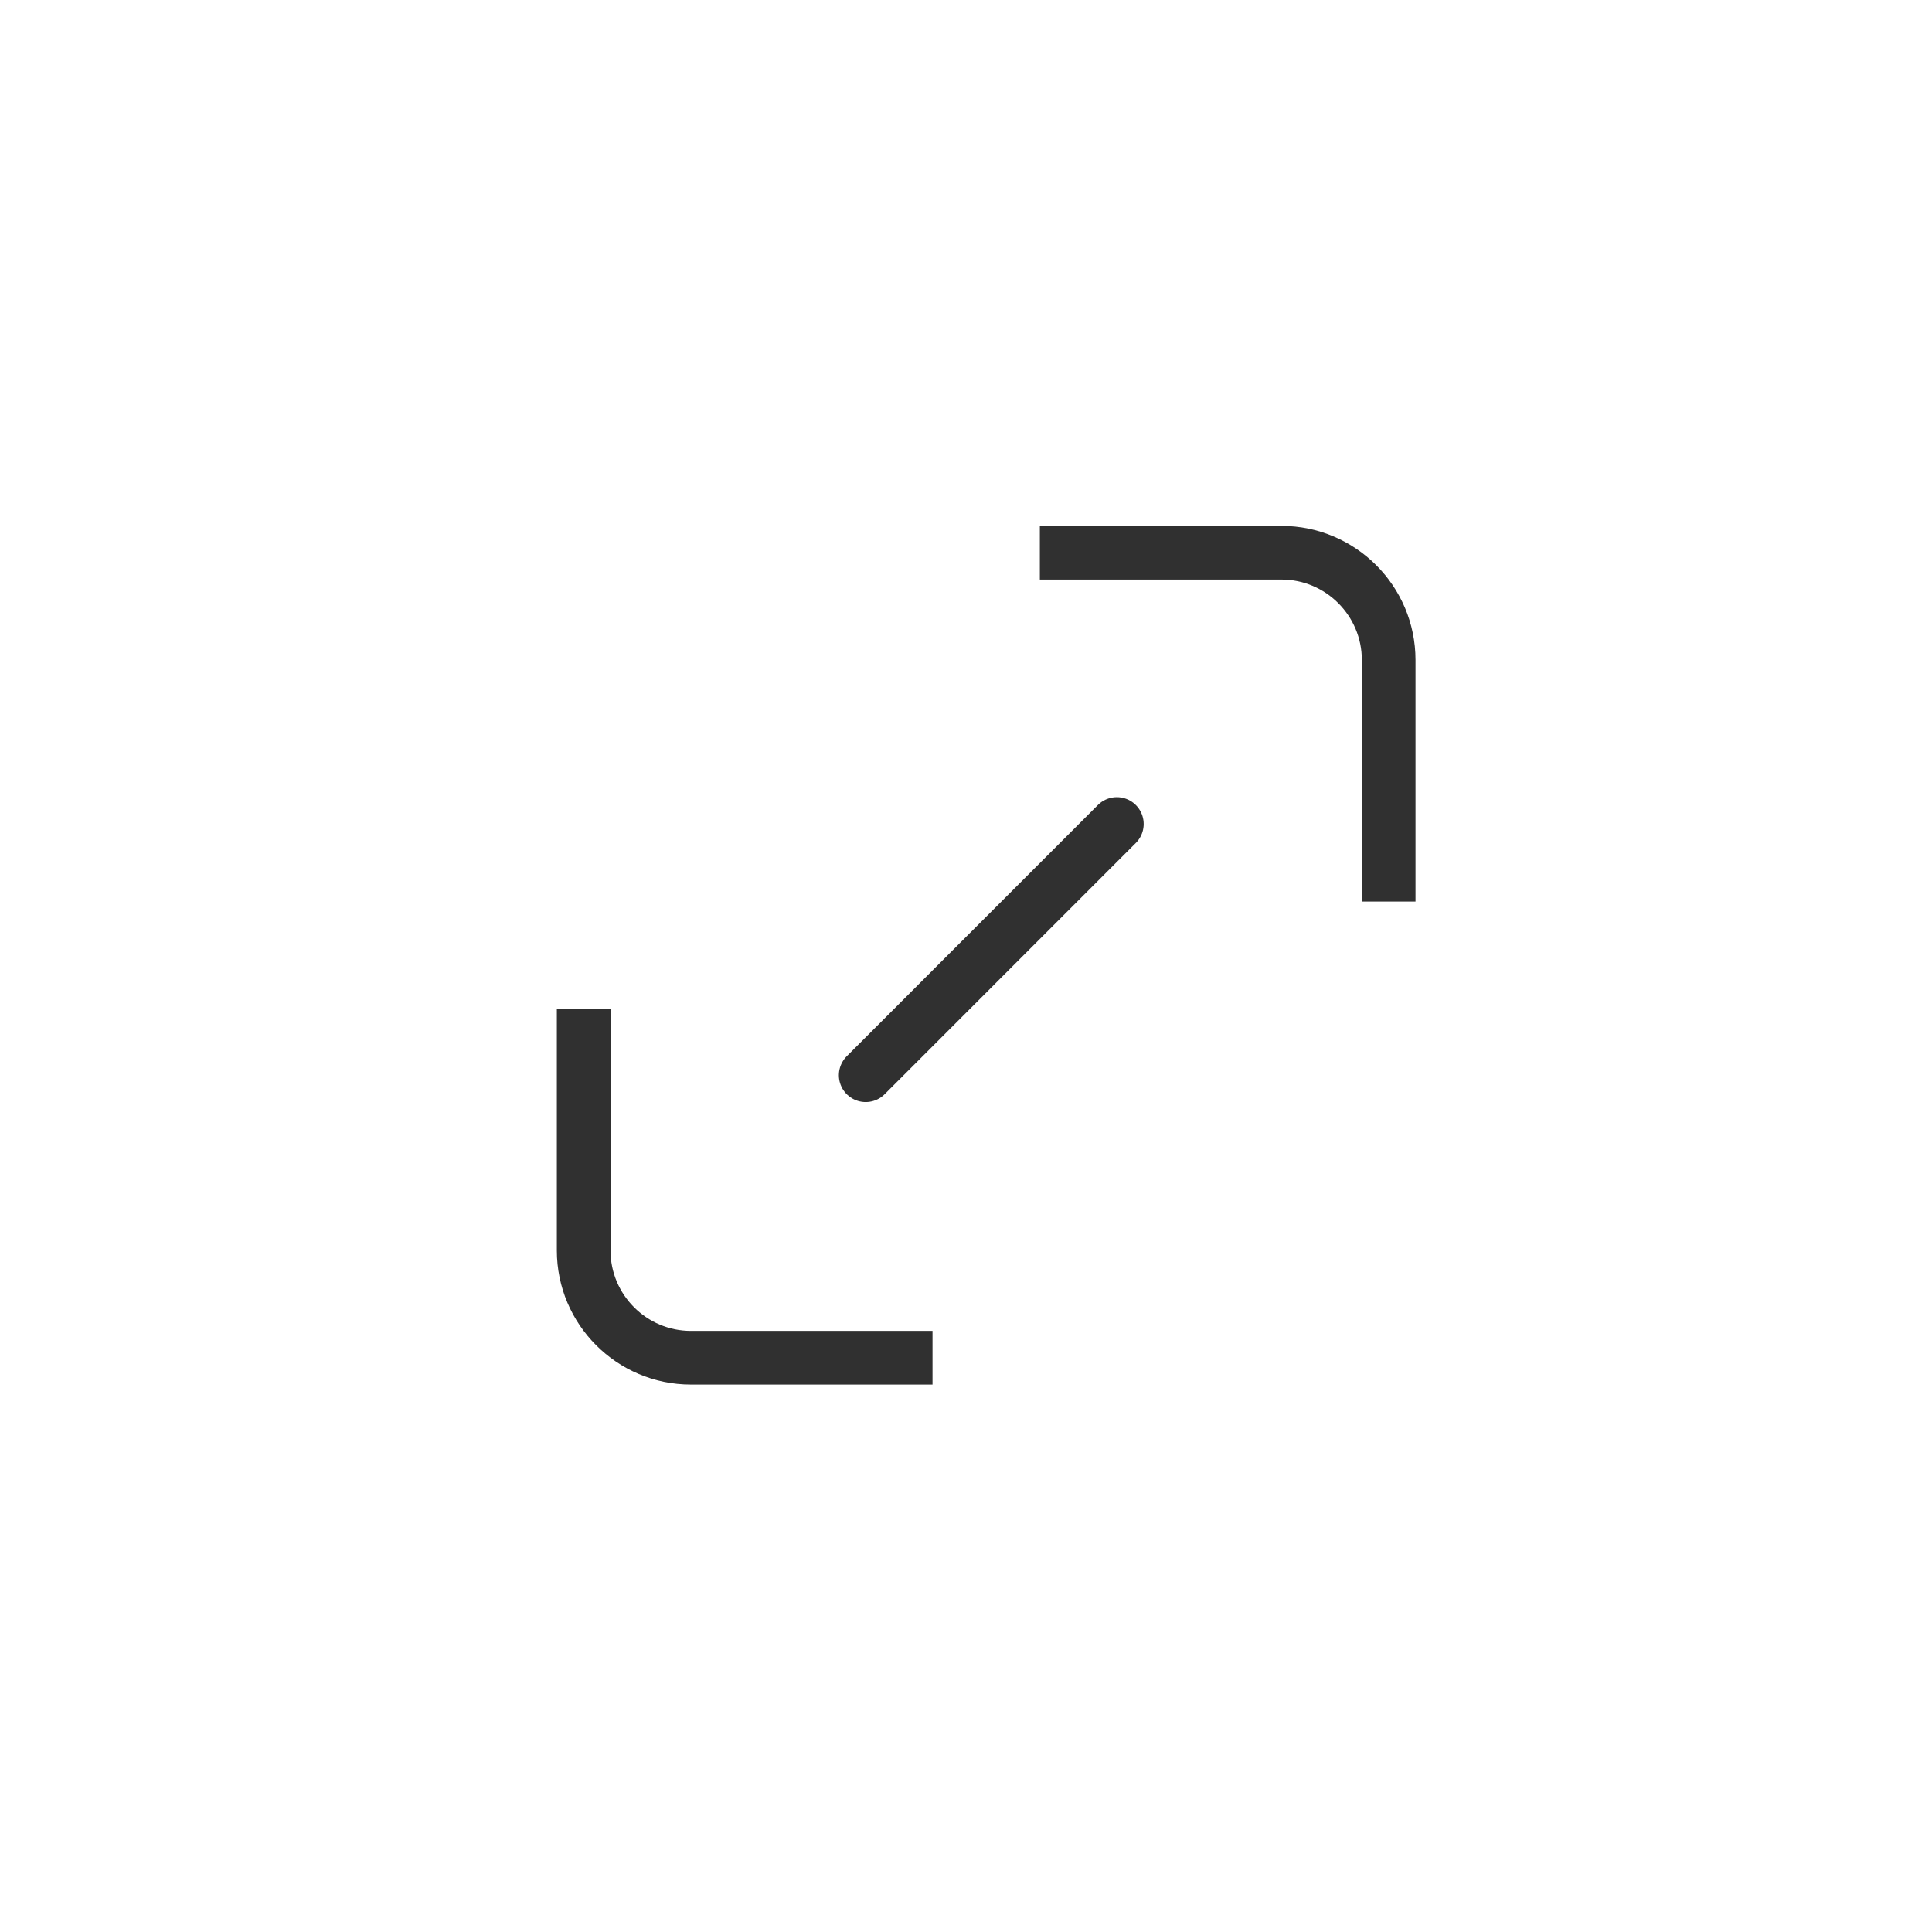
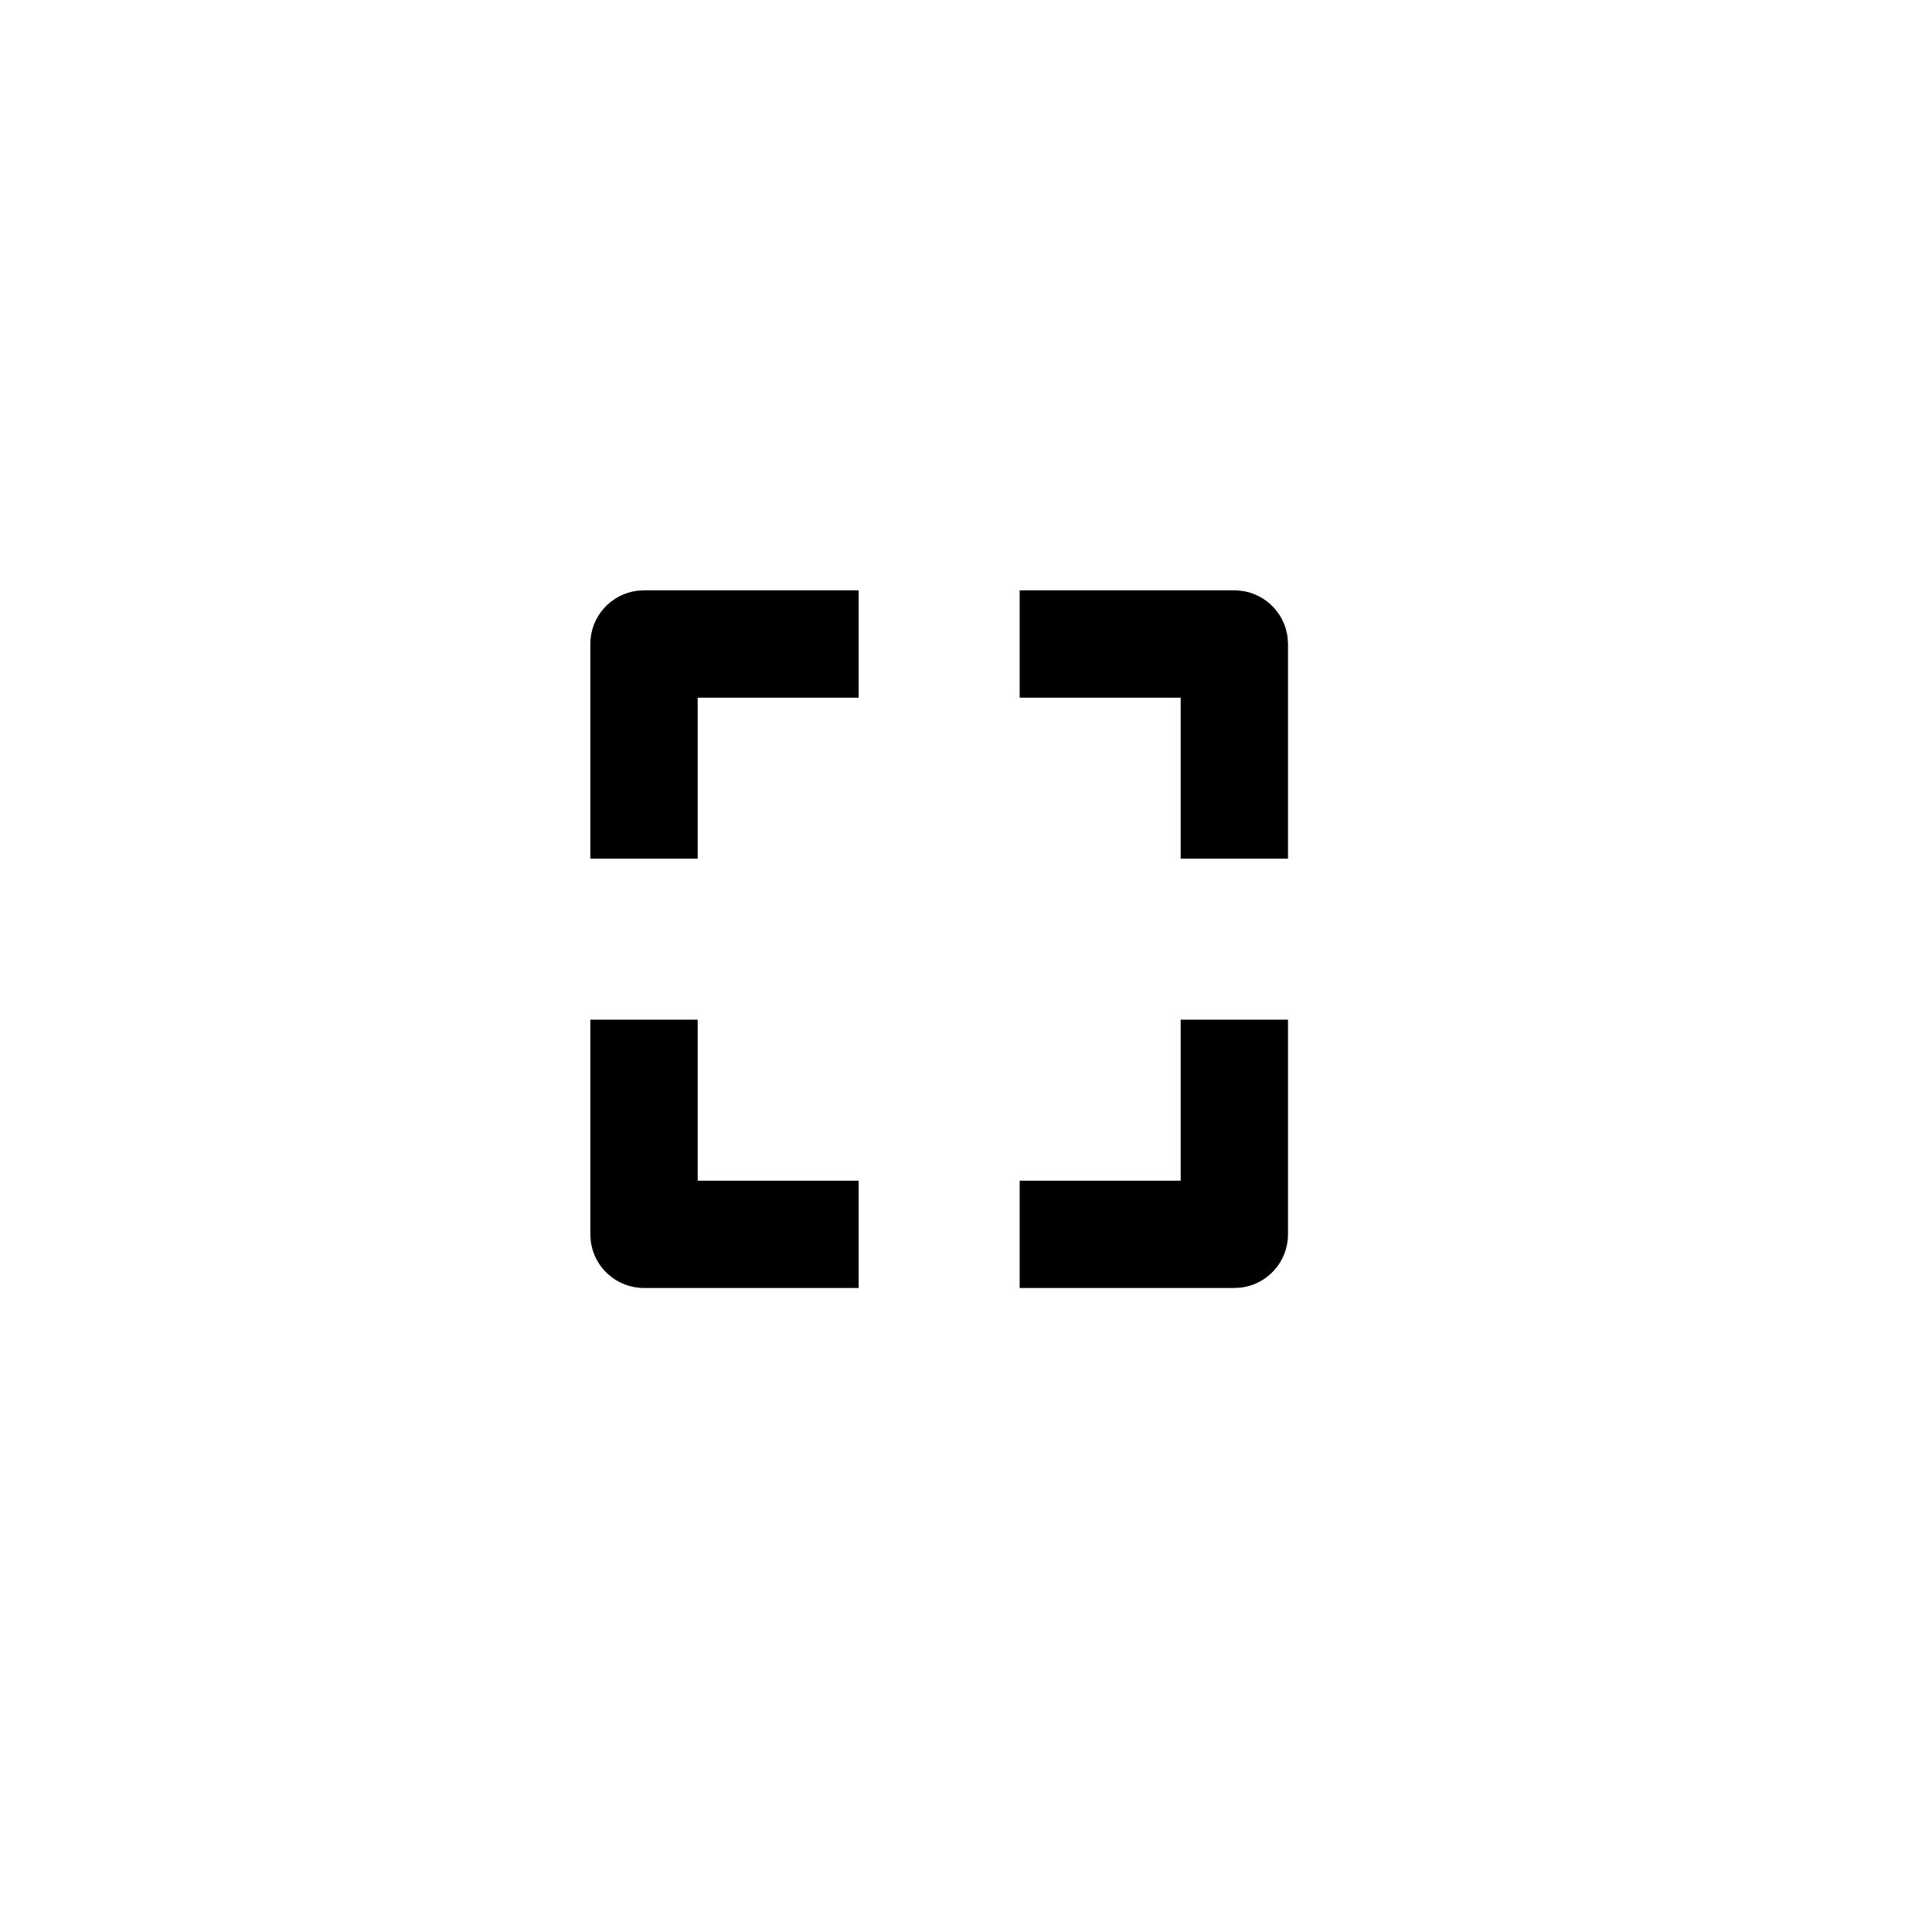
<svg xmlns="http://www.w3.org/2000/svg" width="36px" height="36px" viewBox="0 0 36 36" version="1.1">
-   <g id="页面-1" stroke="none" stroke-width="1" fill="none" fill-rule="evenodd">
-     <g id="按钮规范" transform="translate(-603, -269)" stroke="#303030">
-       <g id="Group-18" transform="translate(596, 262)">
-         <g id="zoom-in_normal" transform="translate(7, 7)">
-           <path d="M19.876,10.299 L23.878,10.299 C24.982,10.299 25.876,11.197 25.876,12.297 L25.876,16.299" id="Stroke-1" stroke-linecap="square" />
-           <path d="M16.876,25.299 L12.874,25.299 C11.771,25.299 10.876,24.401 10.876,23.301 L10.876,19.299" id="Stroke-3" stroke-linecap="square" />
-           <path d="M16.131,20.035 L20.811,15.354" id="Stroke-5" stroke-linecap="round" />
-         </g>
-       </g>
+   <g id="button-fullscreen" stroke="none" stroke-width="1" fill="none" fill-rule="evenodd">
+     <path d="M10.256,-4.14336123e-16 L25.744,4.14336123e-16 C29.311,-2.4074122e-16 30.604,0.371 31.907,1.069 C33.211,1.766 34.234,2.789 34.931,4.093 C35.629,5.396 36,6.689 36,10.256 L36,25.744 C36,29.311 35.629,30.604 34.931,31.907 C34.234,33.211 33.211,34.234 31.907,34.931 C30.604,35.629 29.311,36 25.744,36 L10.256,36 C6.689,36 5.396,35.629 4.093,34.931 C2.789,34.234 1.766,33.211 1.069,31.907 C0.371,30.604 1.60494146e-16,29.311 -2.76224082e-16,25.744 L2.76224082e-16,10.256 C-1.60494146e-16,6.689 0.371,5.396 1.069,4.093 C1.766,2.789 2.789,1.766 4.093,1.069 C5.396,0.371 6.689,2.4074122e-16 10.256,-4.14336123e-16 Z" id="Rectangle-3" fill-opacity="0" fill="#000000" />
+     <g id="icon-fullscreen" transform="translate(11, 11)" fill="#000000" fill-rule="nonzero">
+       <path d="M13,8 L13,12 C13,12.513 12.614,12.936 12.117,12.993 L12,13 L8,13 L8,11 L11,11 L11,8 L13,8 Z M2,8 L2,11 L5,11 L5,13 L1,13 C0.487,13 0.064,12.614 0.007,12.117 L0,12 L0,8 L2,8 Z M12,0 C12.513,0 12.936,0.386 12.993,0.883 L13,1 L13,5 L11,5 L11,2 L8,2 L8,0 L12,0 Z M5,0 L5,2 L2,2 L2,5 L0,5 L0,1 C0,0.487 0.386,0.064 0.883,0.007 L1,0 L5,0 Z" id="形状" />
    </g>
  </g>
</svg>
